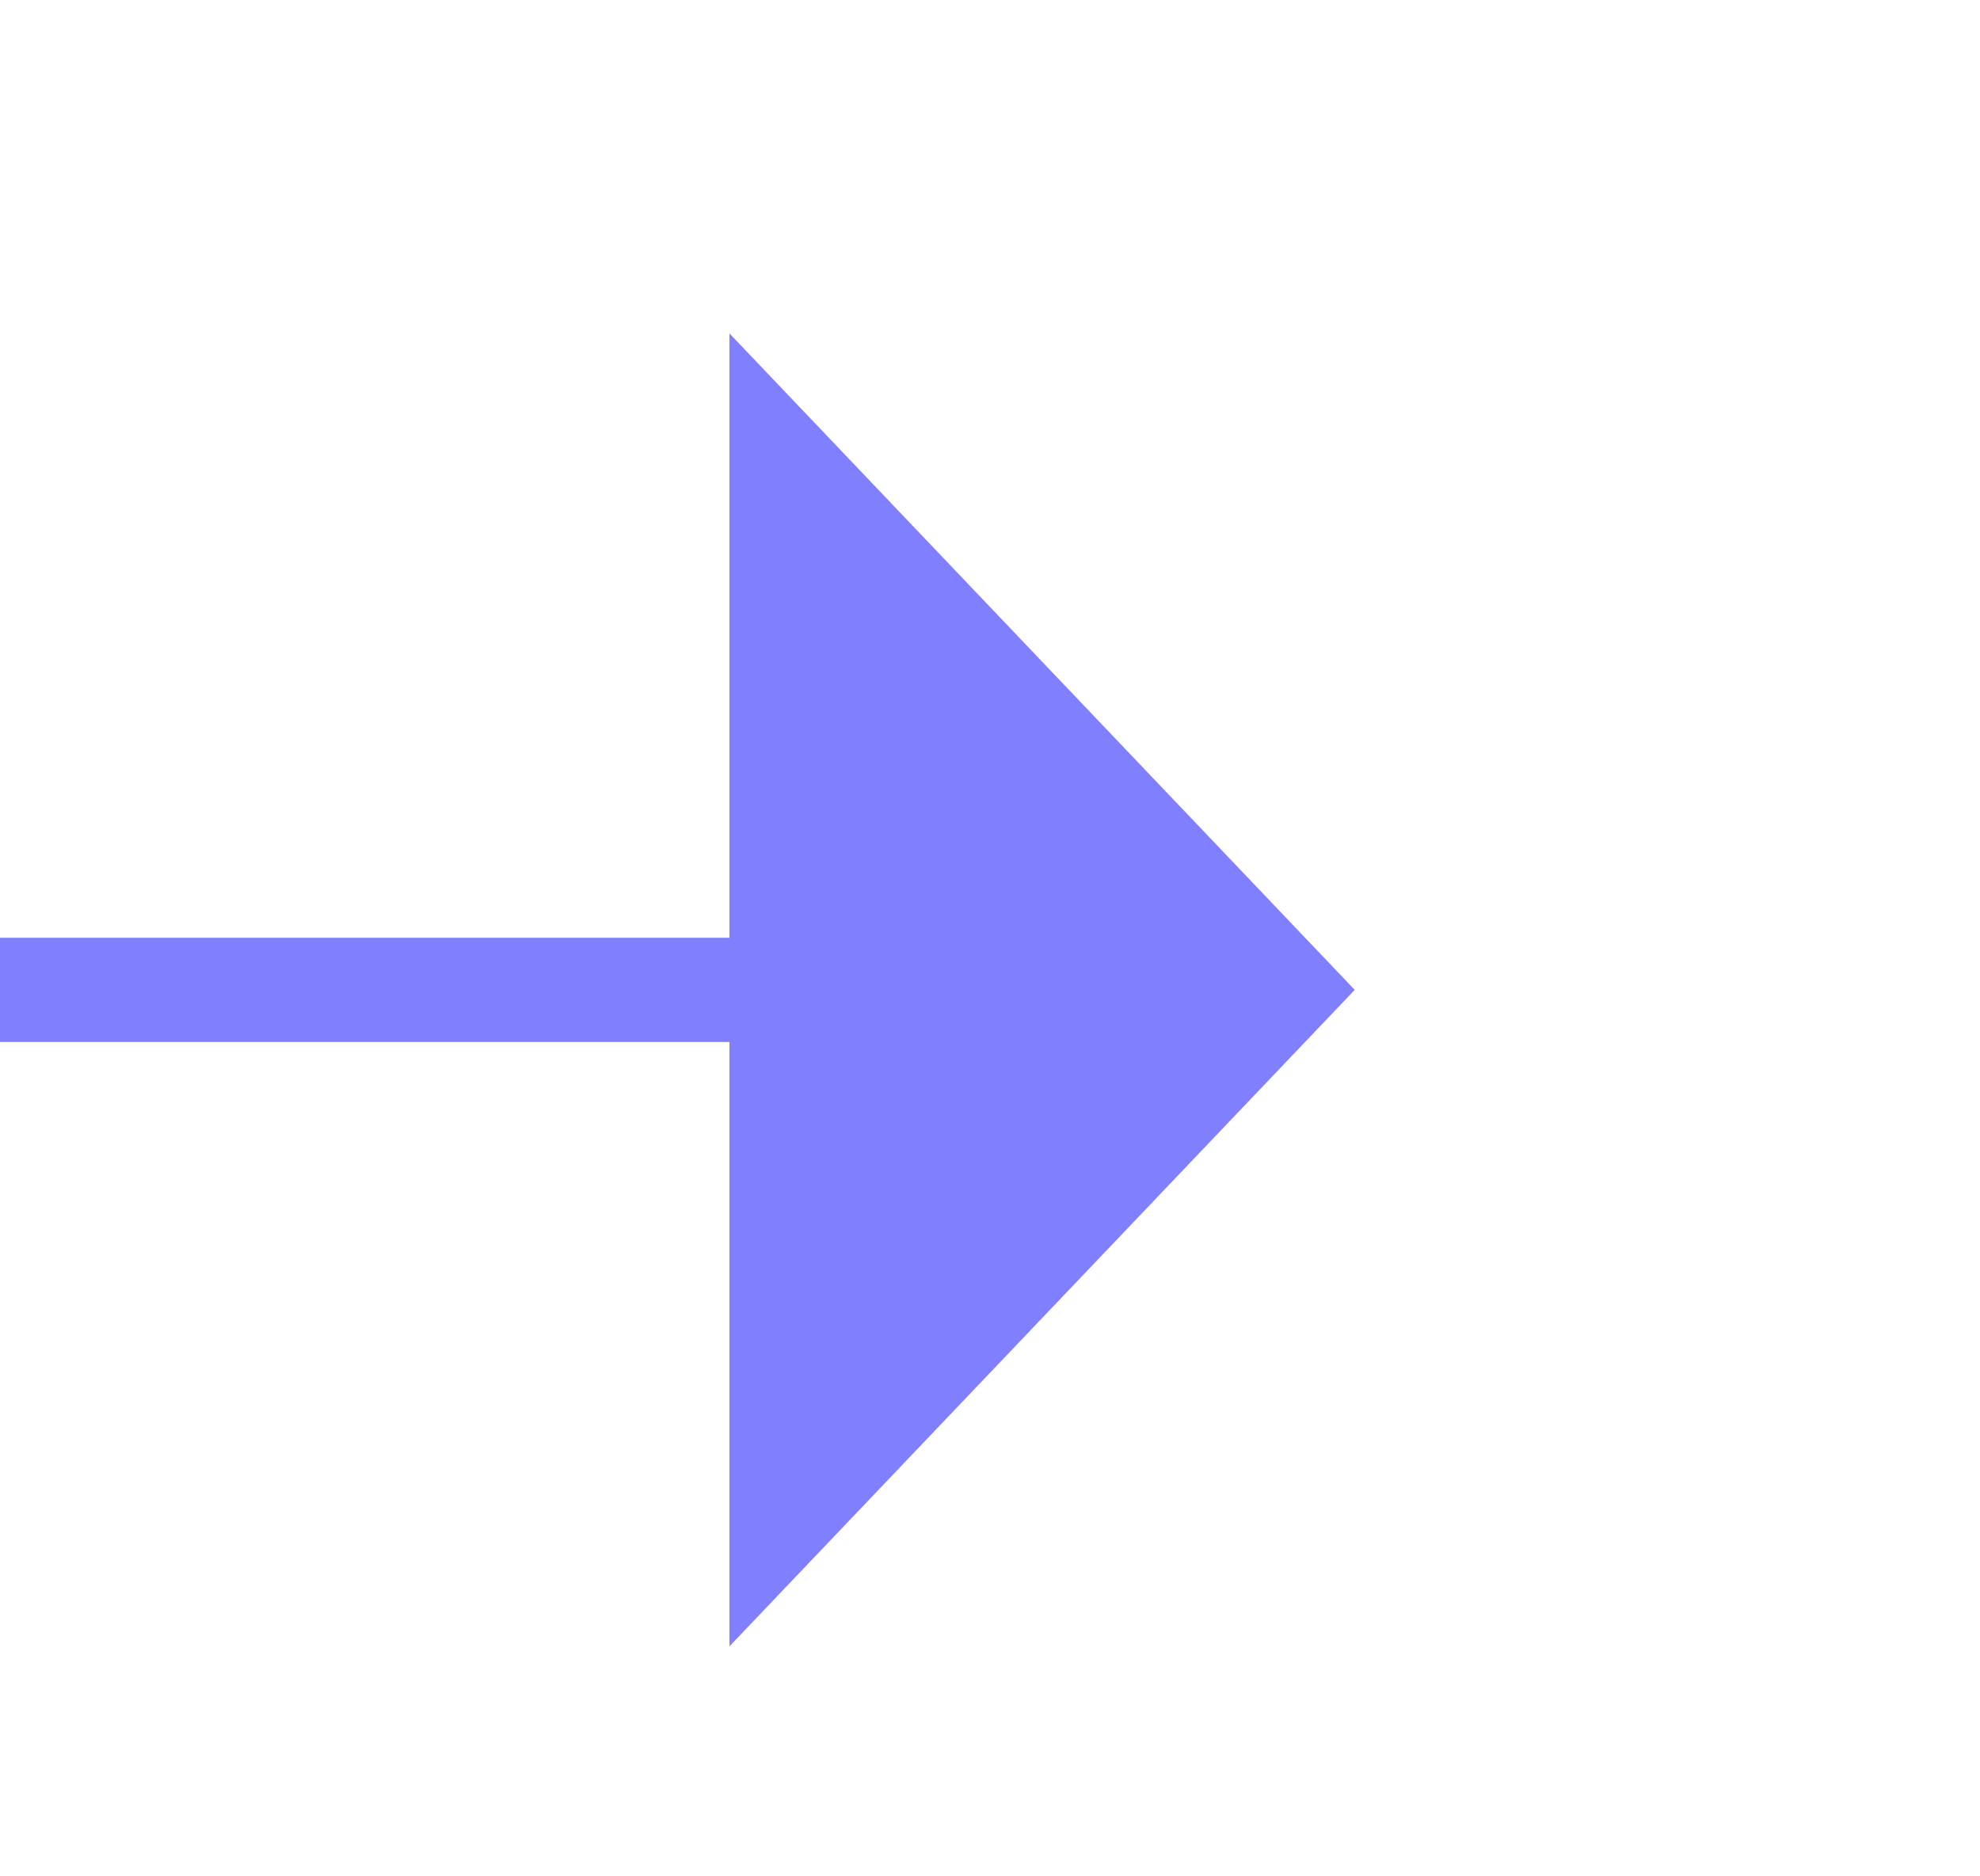
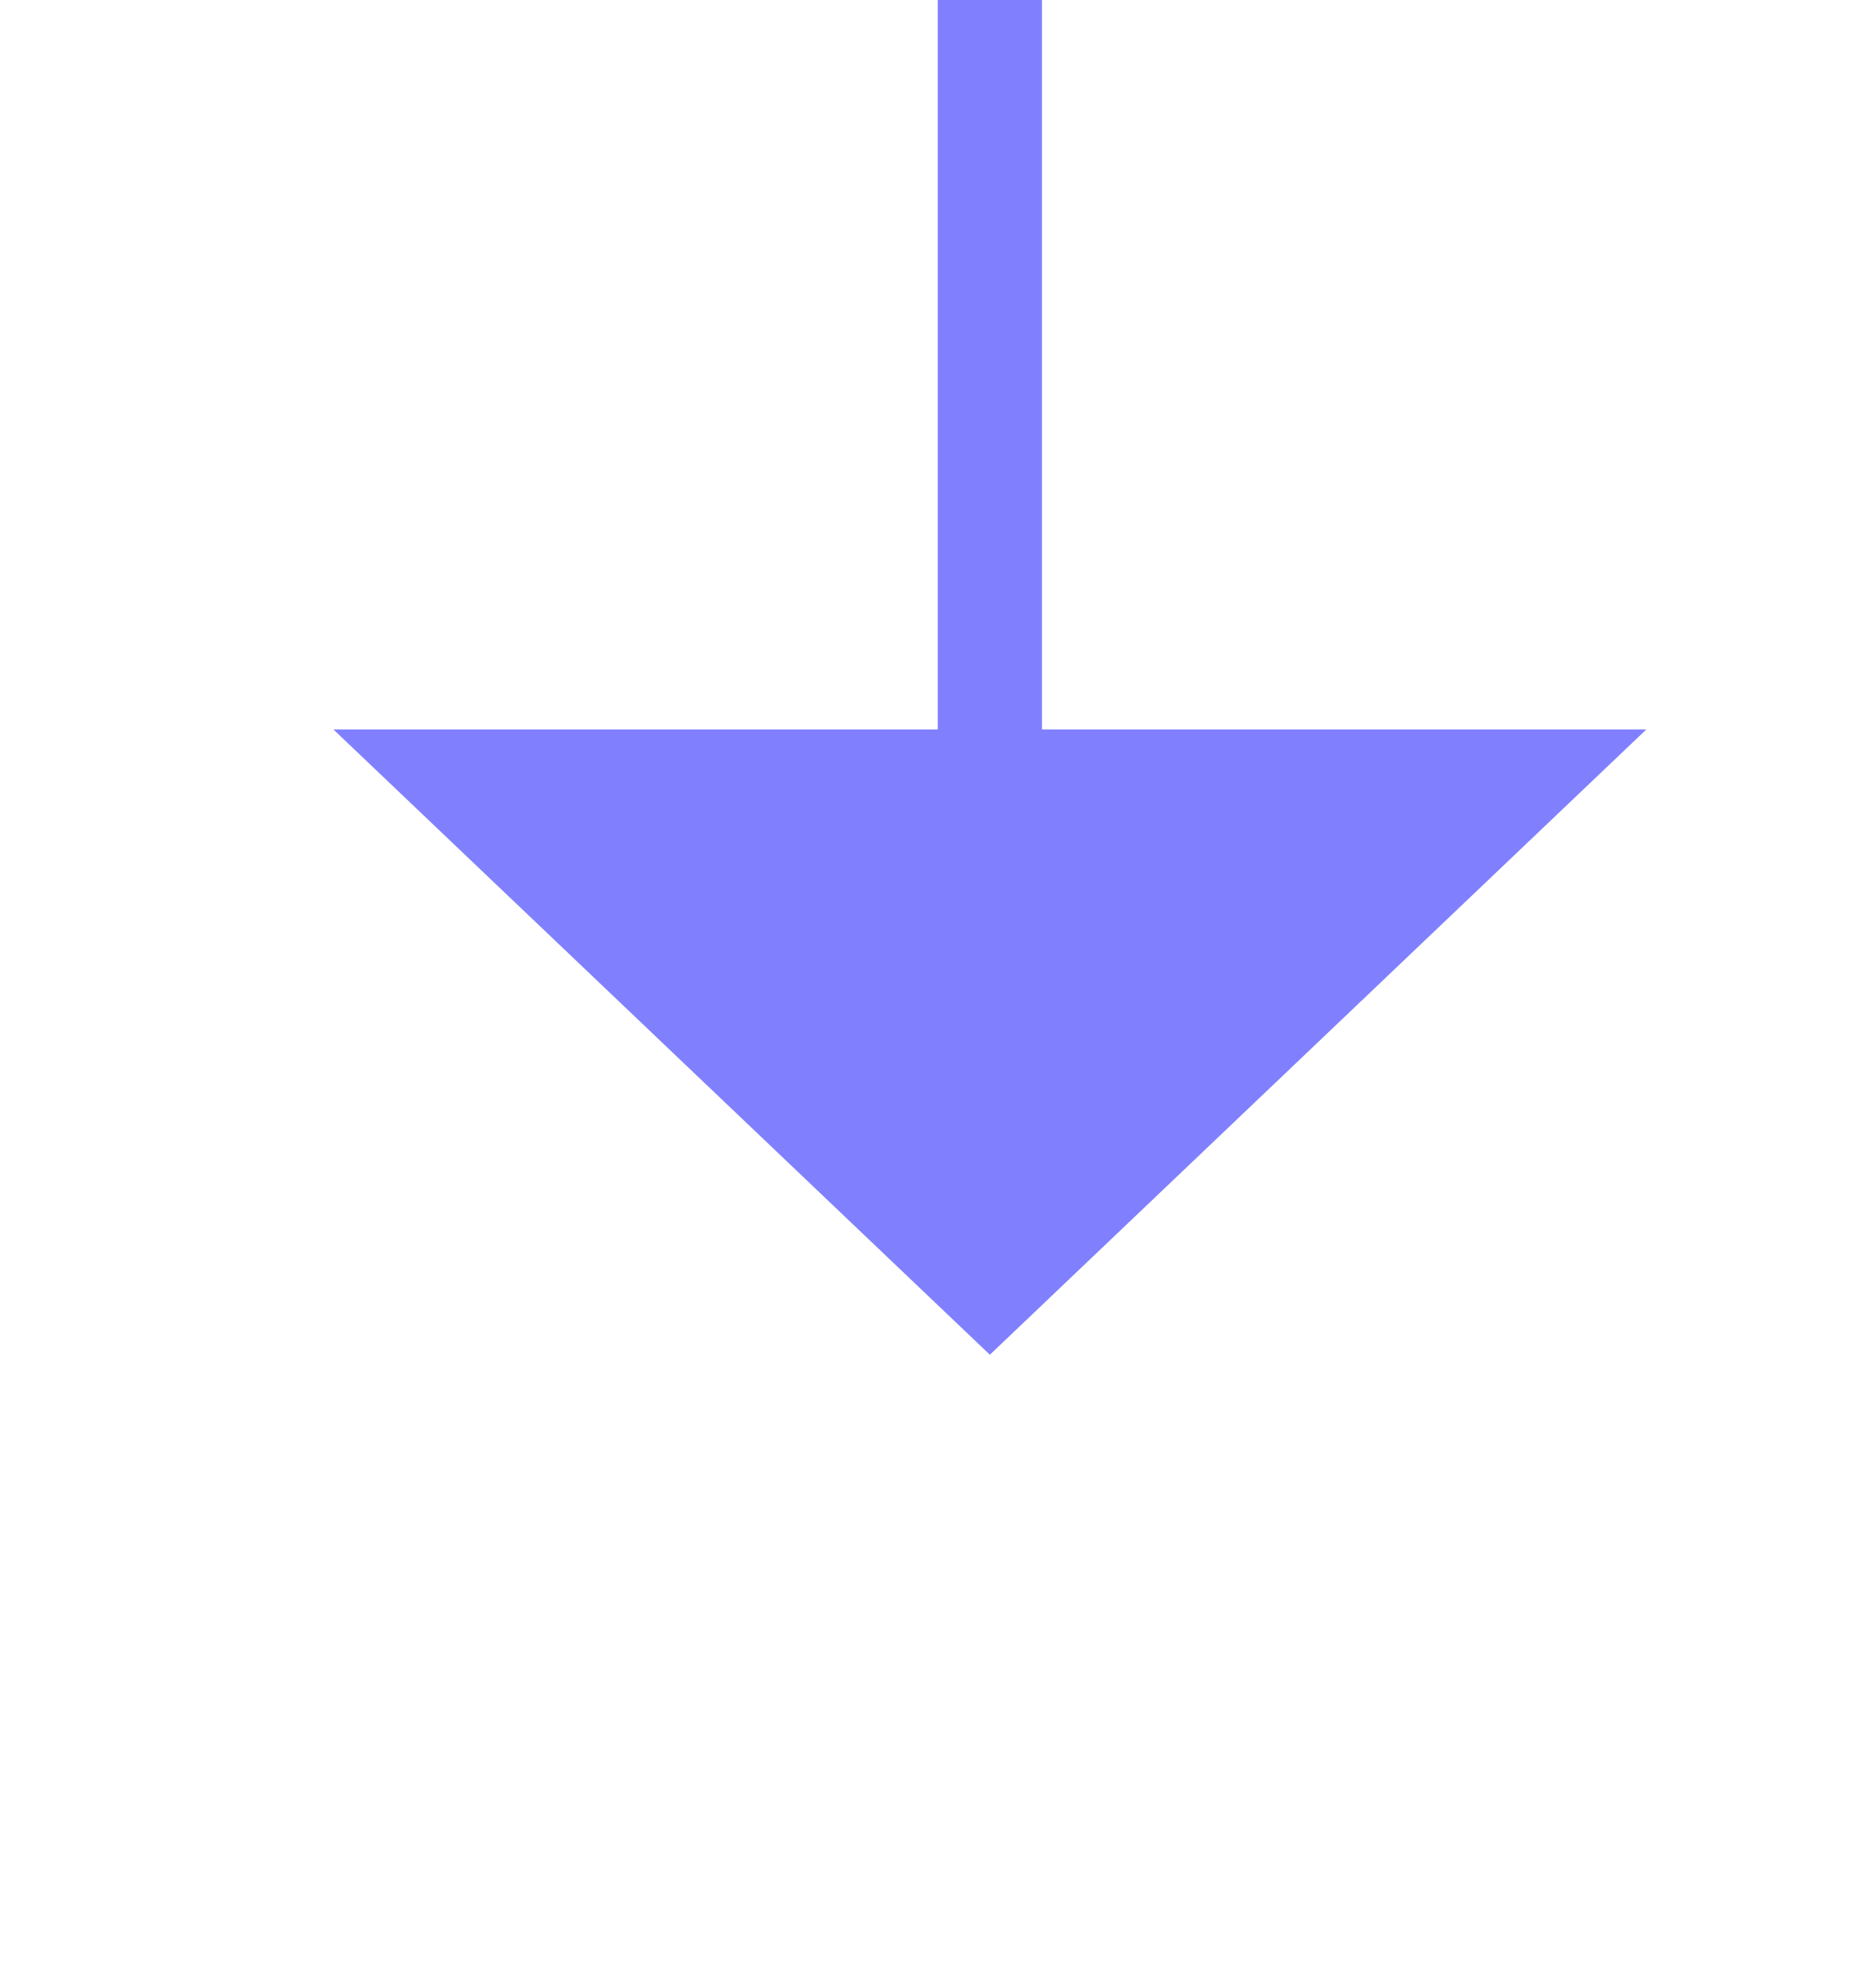
- <svg xmlns="http://www.w3.org/2000/svg" version="1.1" width="19px" height="18px" preserveAspectRatio="xMinYMid meet" viewBox="891 1625  19 16">
-   <path d="M 803 1633.5  L 899 1633.5  " stroke-width="1" stroke="#8080ff" fill="none" />
-   <path d="M 898 1639.8  L 904 1633.5  L 898 1627.2  L 898 1639.8  Z " fill-rule="nonzero" fill="#8080ff" stroke="none" />
+ <svg xmlns="http://www.w3.org/2000/svg" version="1.1" width="18px" height="19px" preserveAspectRatio="xMidYMin meet" viewBox="417 872  16 19">
+   <path d="M 425.5 855  L 425.5 880  " stroke-width="1" stroke="#8080ff" fill="none" />
+   <path d="M 419.2 879  L 425.5 885  L 431.8 879  L 419.2 879  Z " fill-rule="nonzero" fill="#8080ff" stroke="none" />
</svg>
